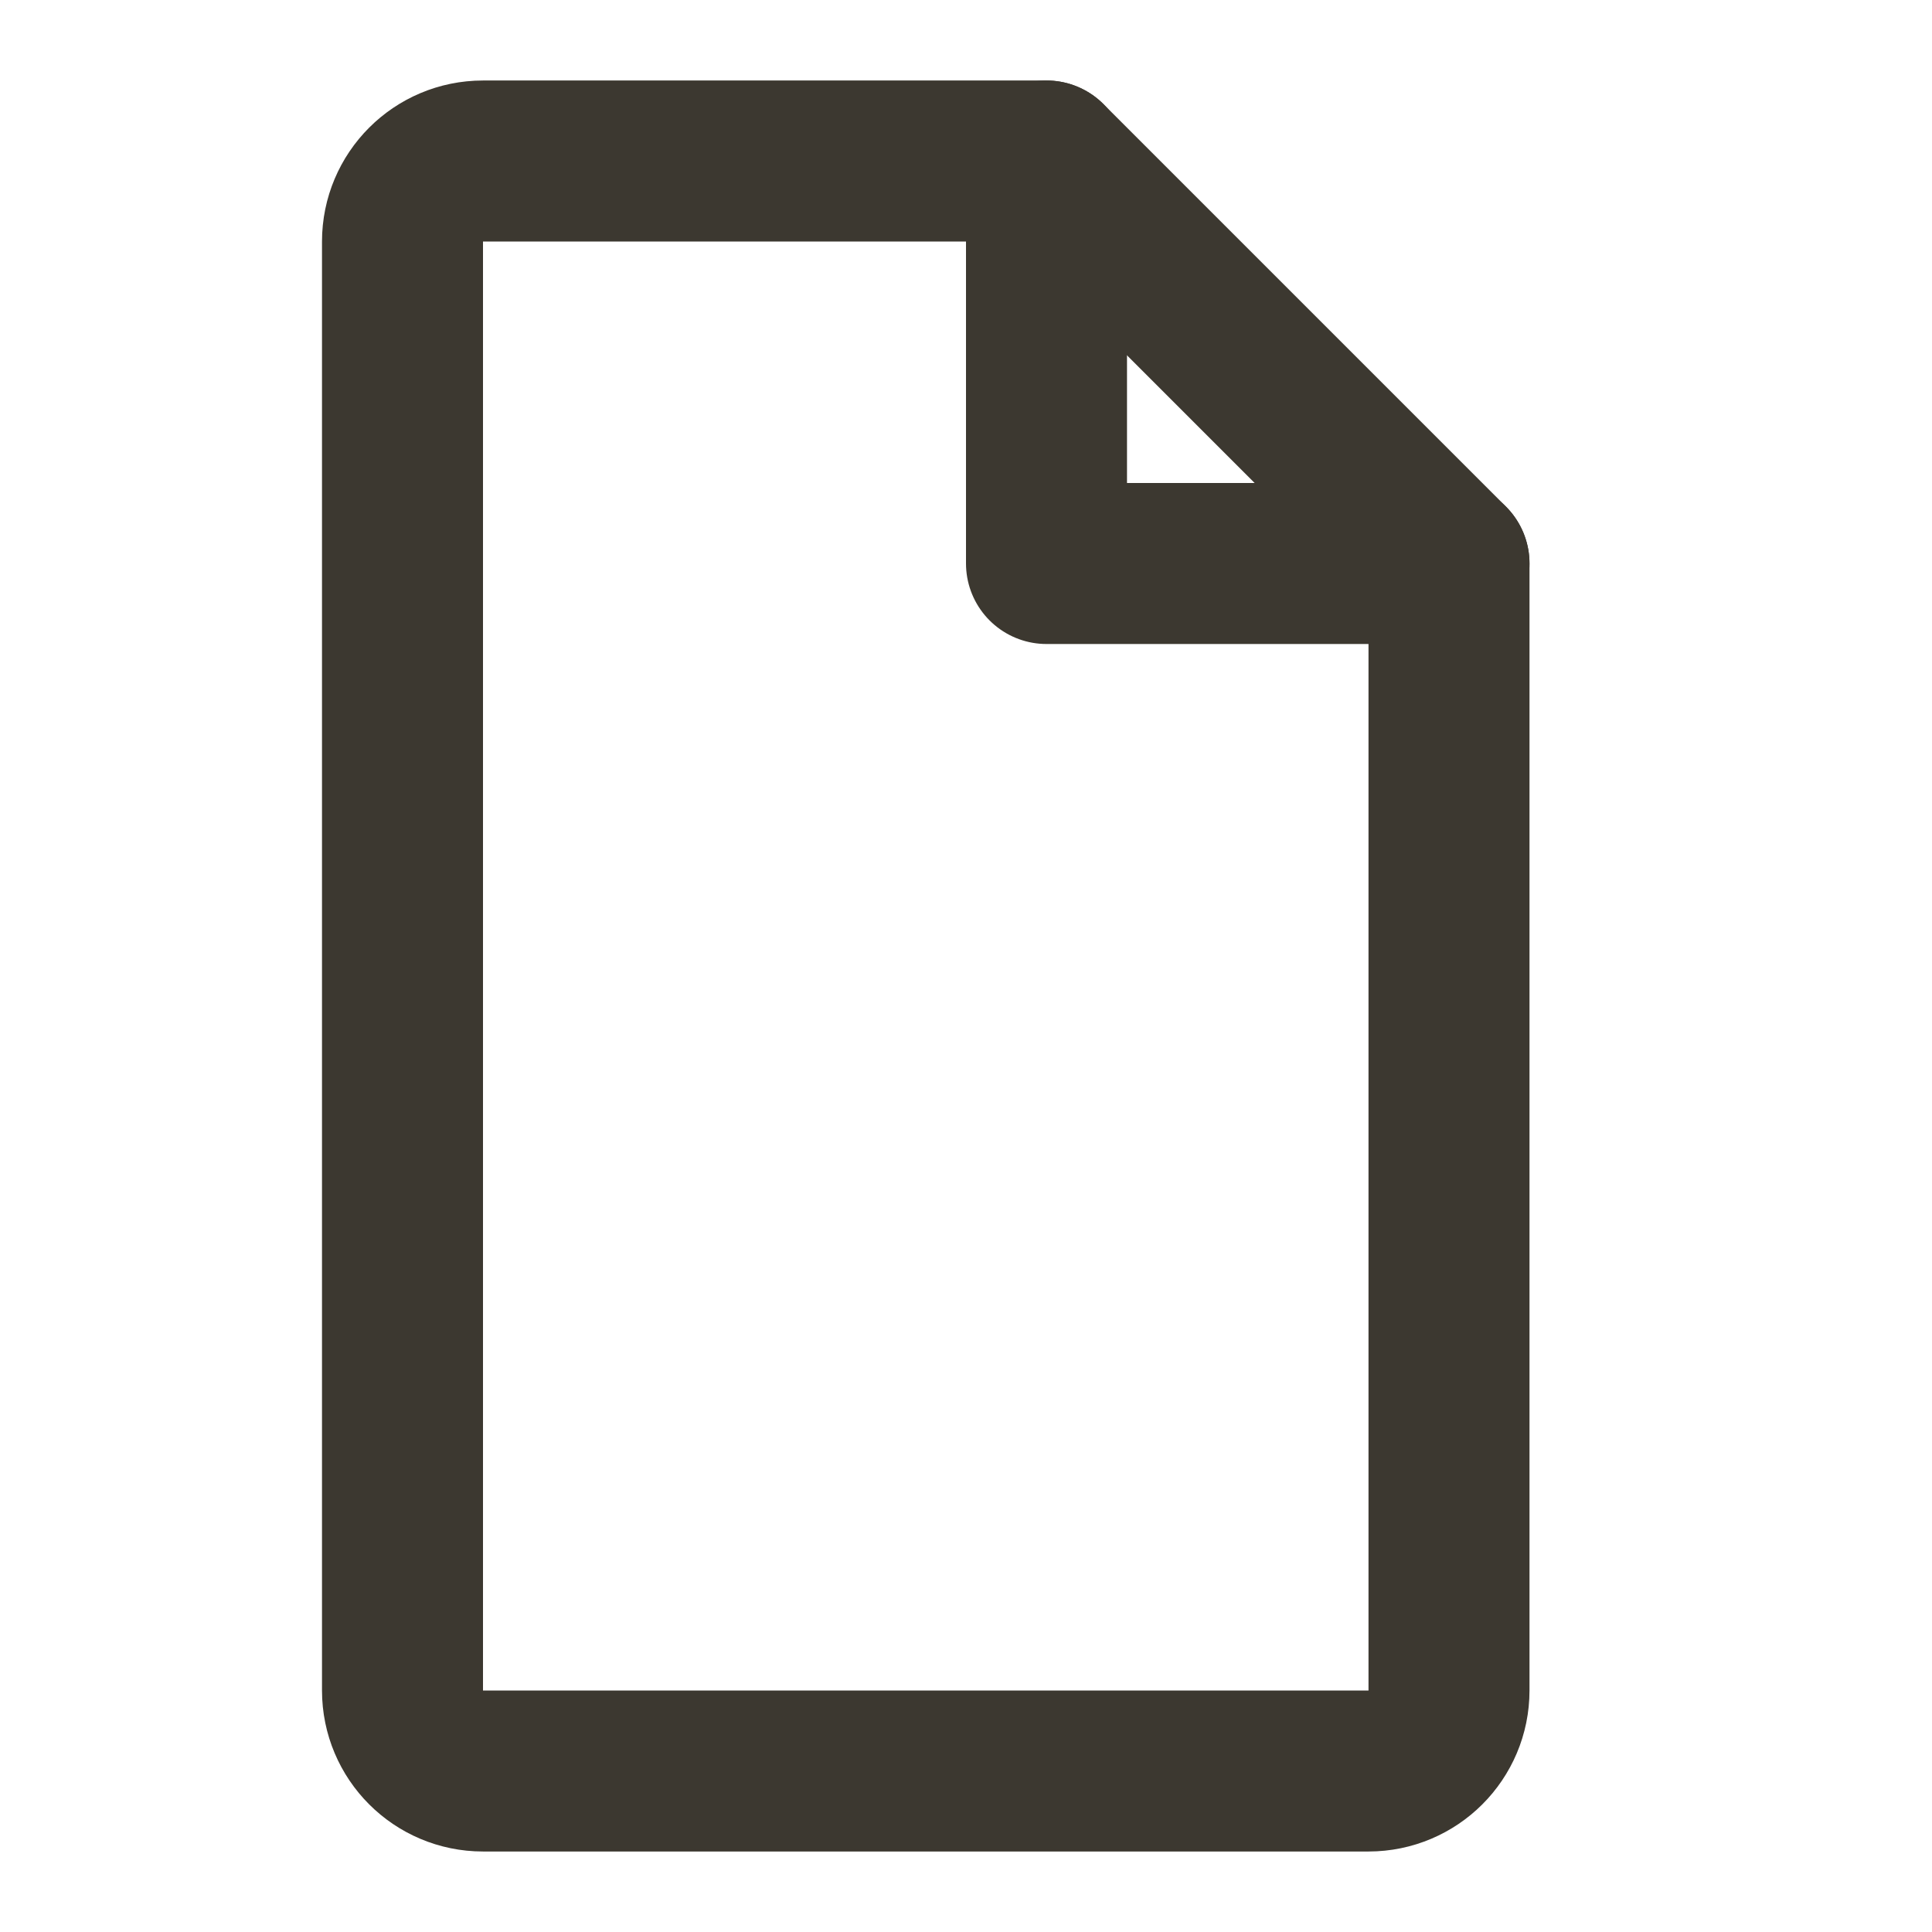
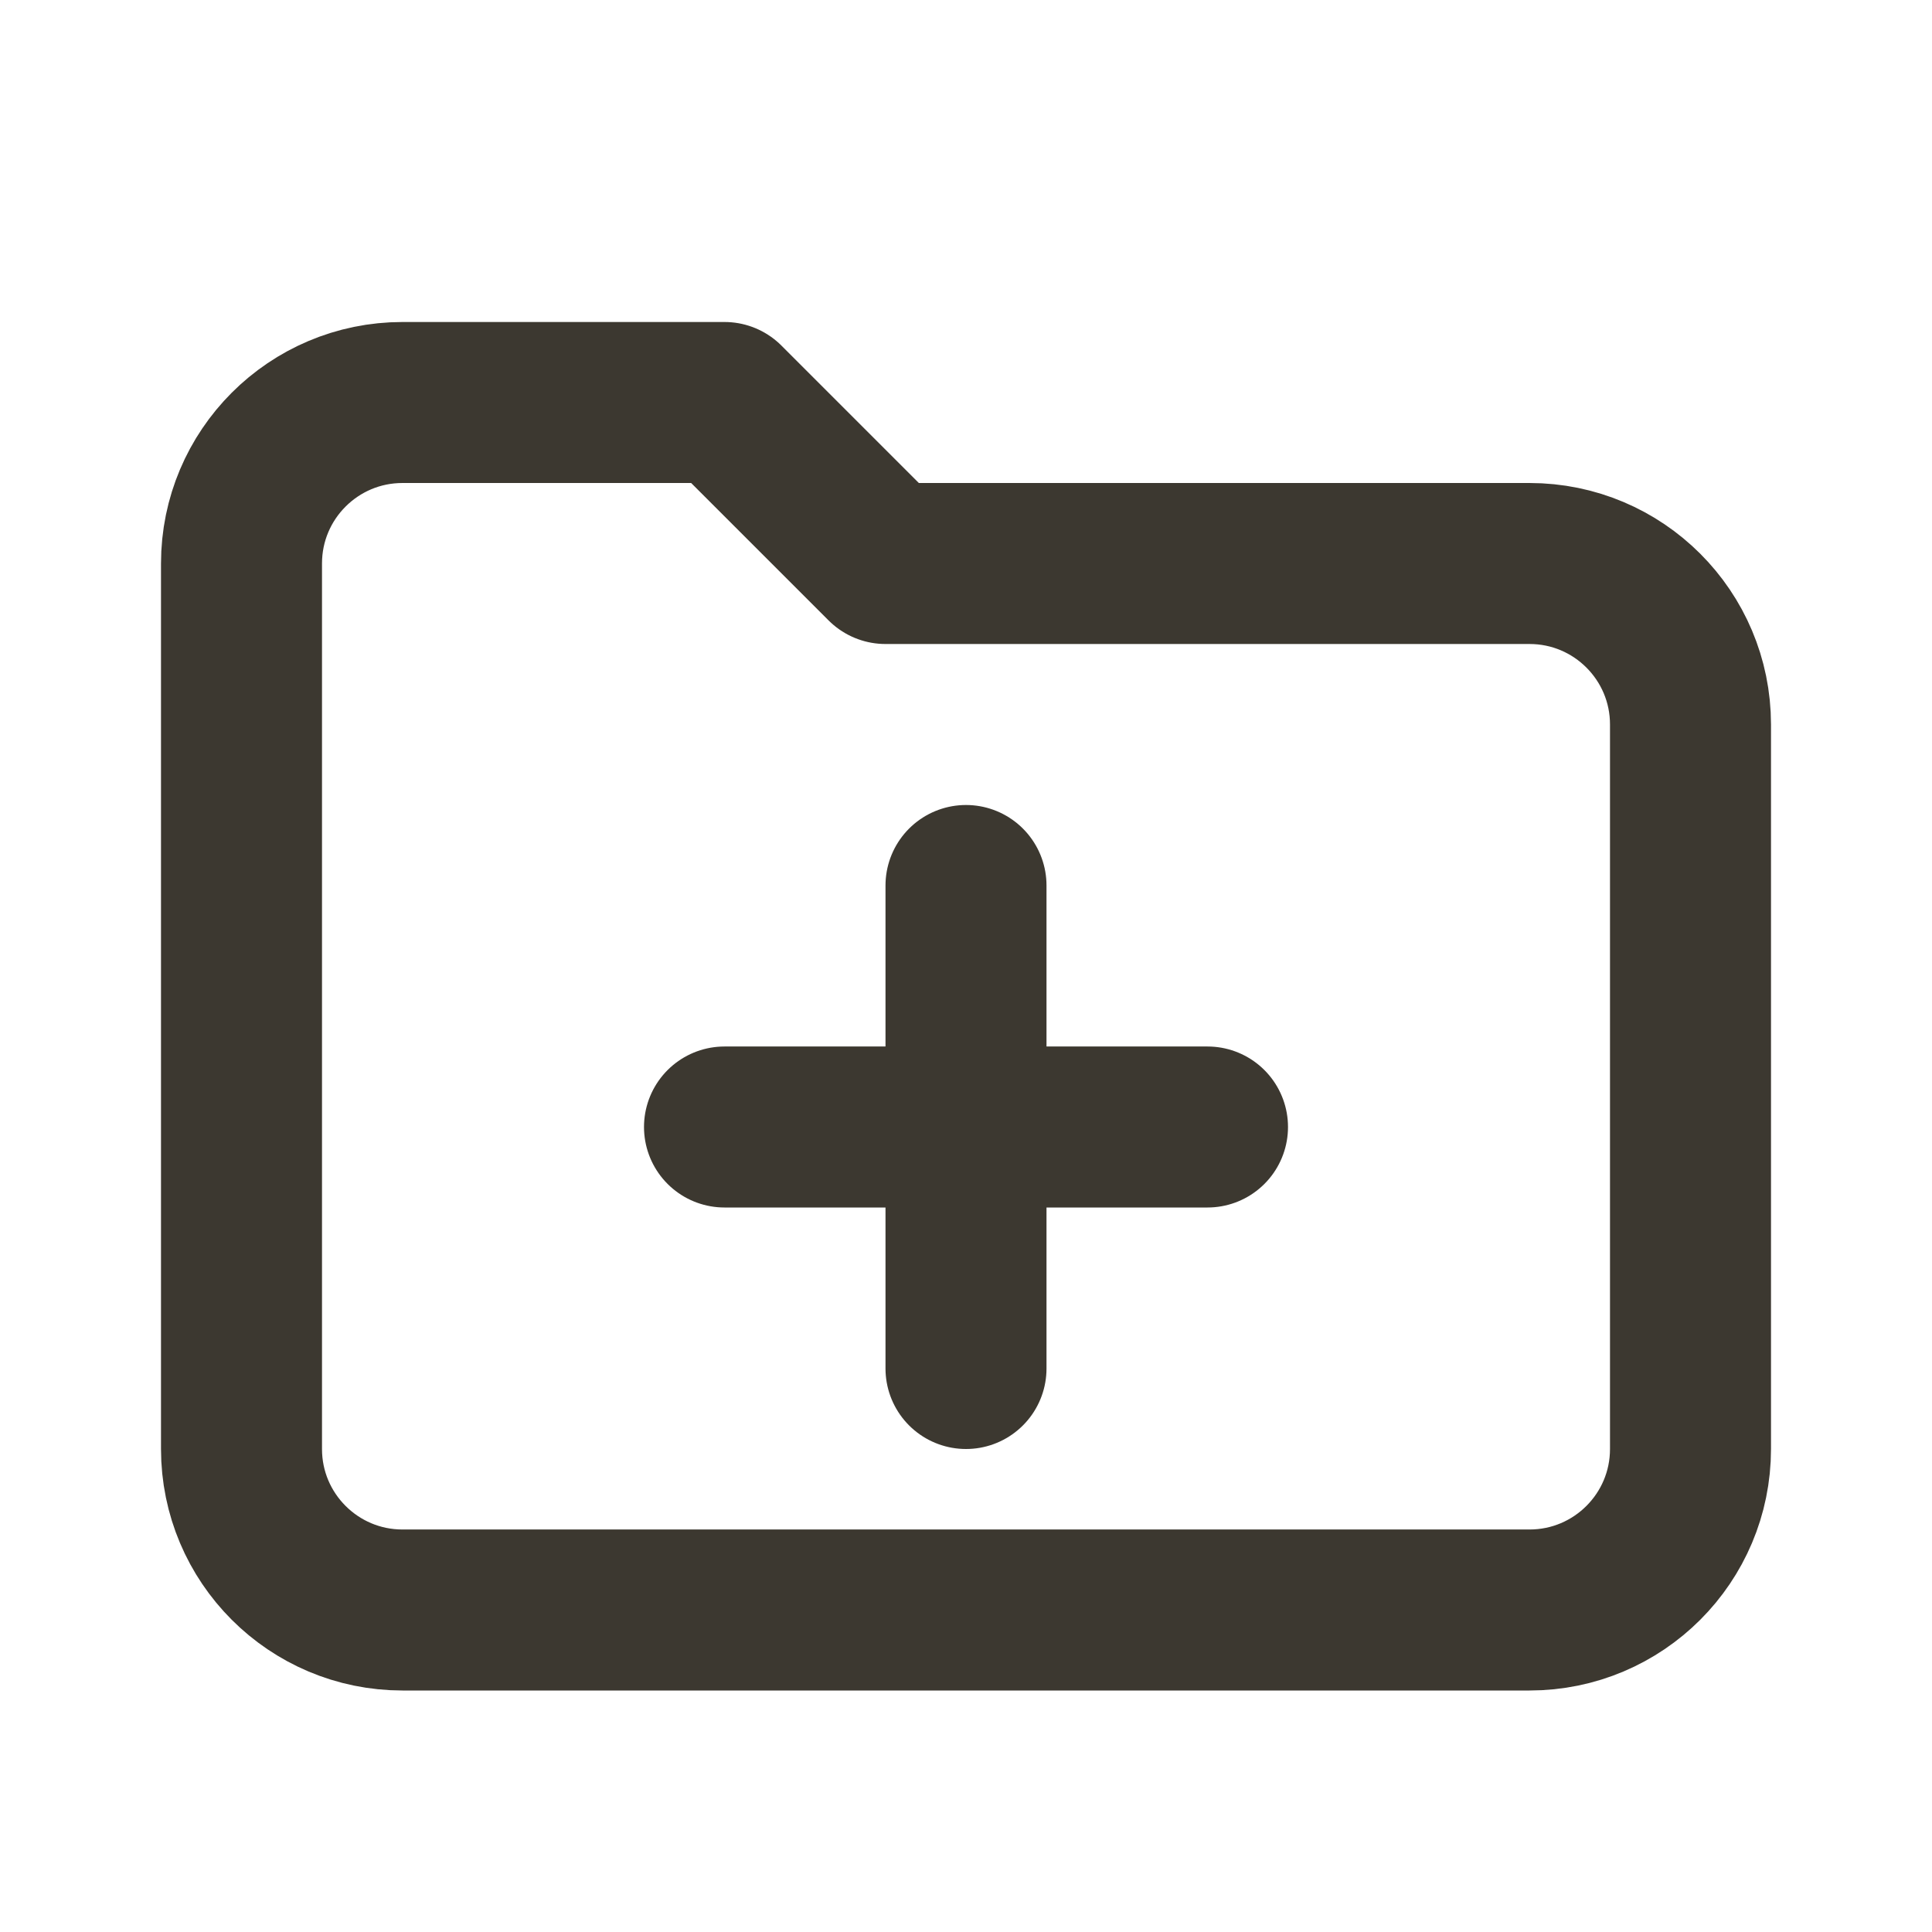
<svg xmlns="http://www.w3.org/2000/svg" width="24" height="24" viewBox="0 0 24 24" fill="none" stroke="#3C3830" stroke-width="2" stroke-linecap="round" stroke-linejoin="round">
-   <path d="M6 2h7l5 5v14a1 1 0 0 1-1 1H6a1 1 0 0 1-1-1V3a1 1 0 0 1 1-1z" />
-   <path d="M13 2v5h5" />
+   <path d="M3 7a2 2 0 0 1 2-2h4l2 2h8a2 2 0 0 1 2 2v9a2 2 0 0 1-2 2H5a2 2 0 0 1-2-2V7z" />
+   <line x1="12" y1="11" x2="12" y2="17" />
+   <line x1="9" y1="14" x2="15" y2="14" />
</svg>
